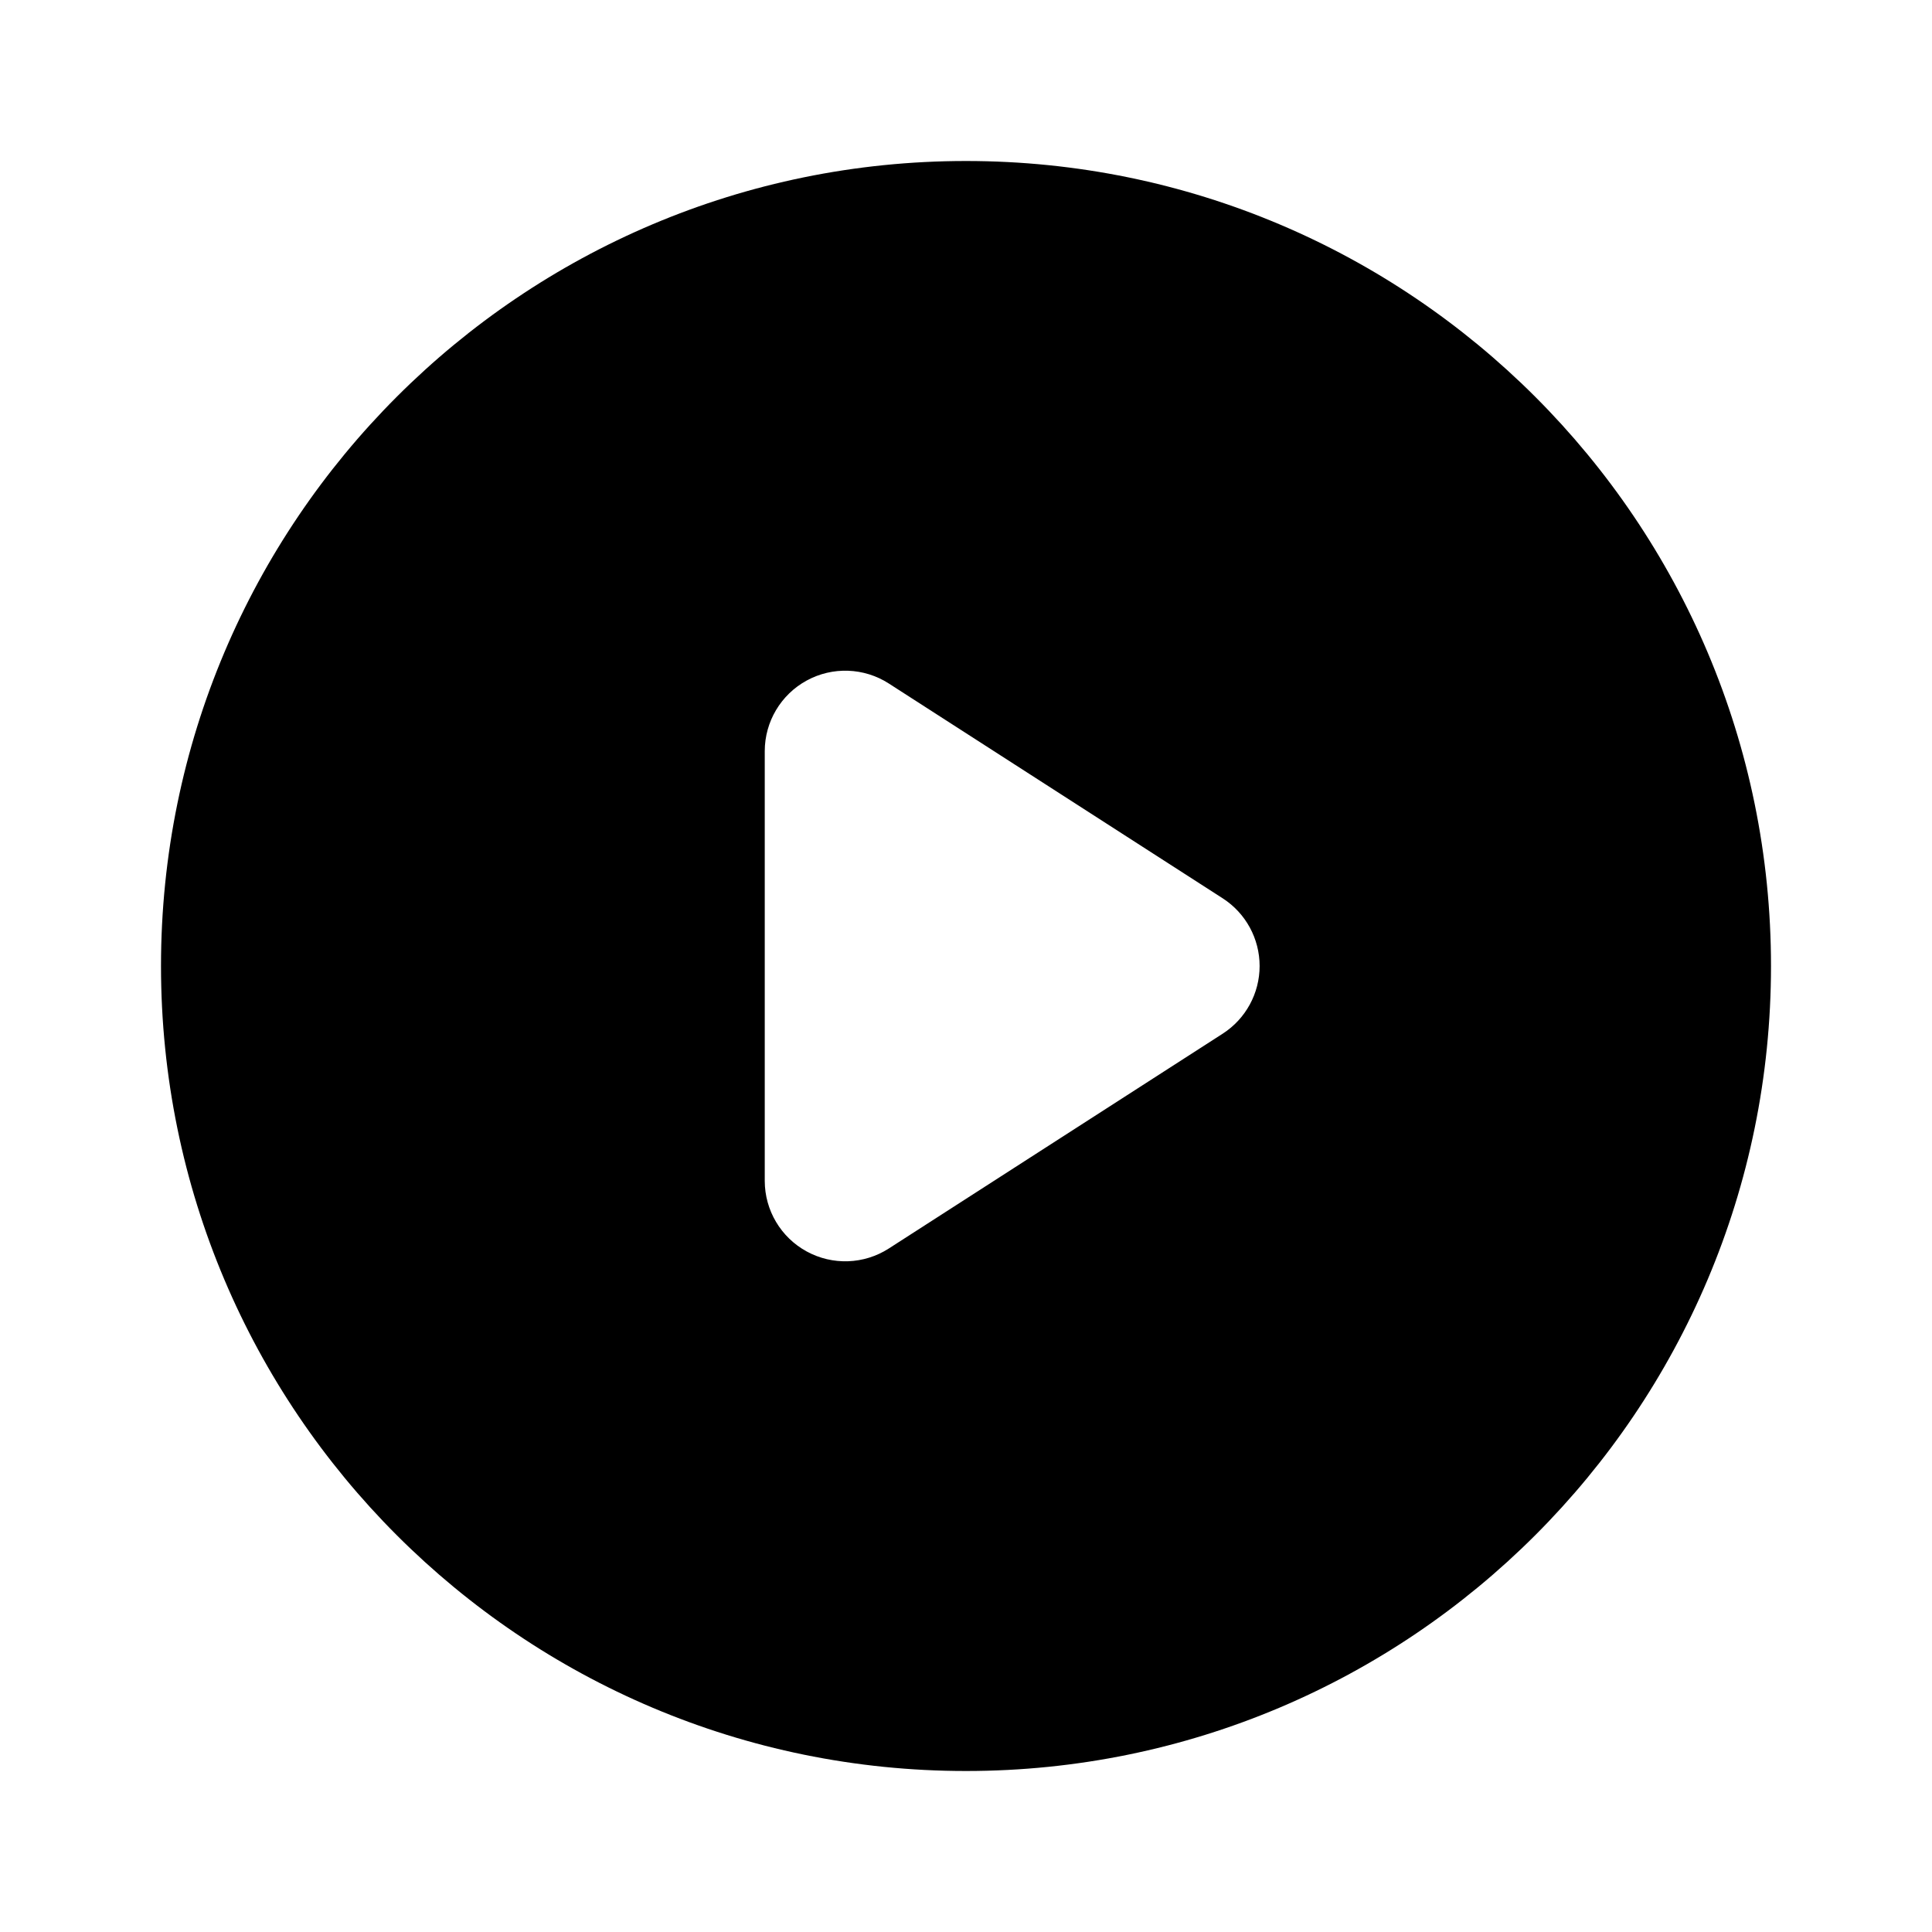
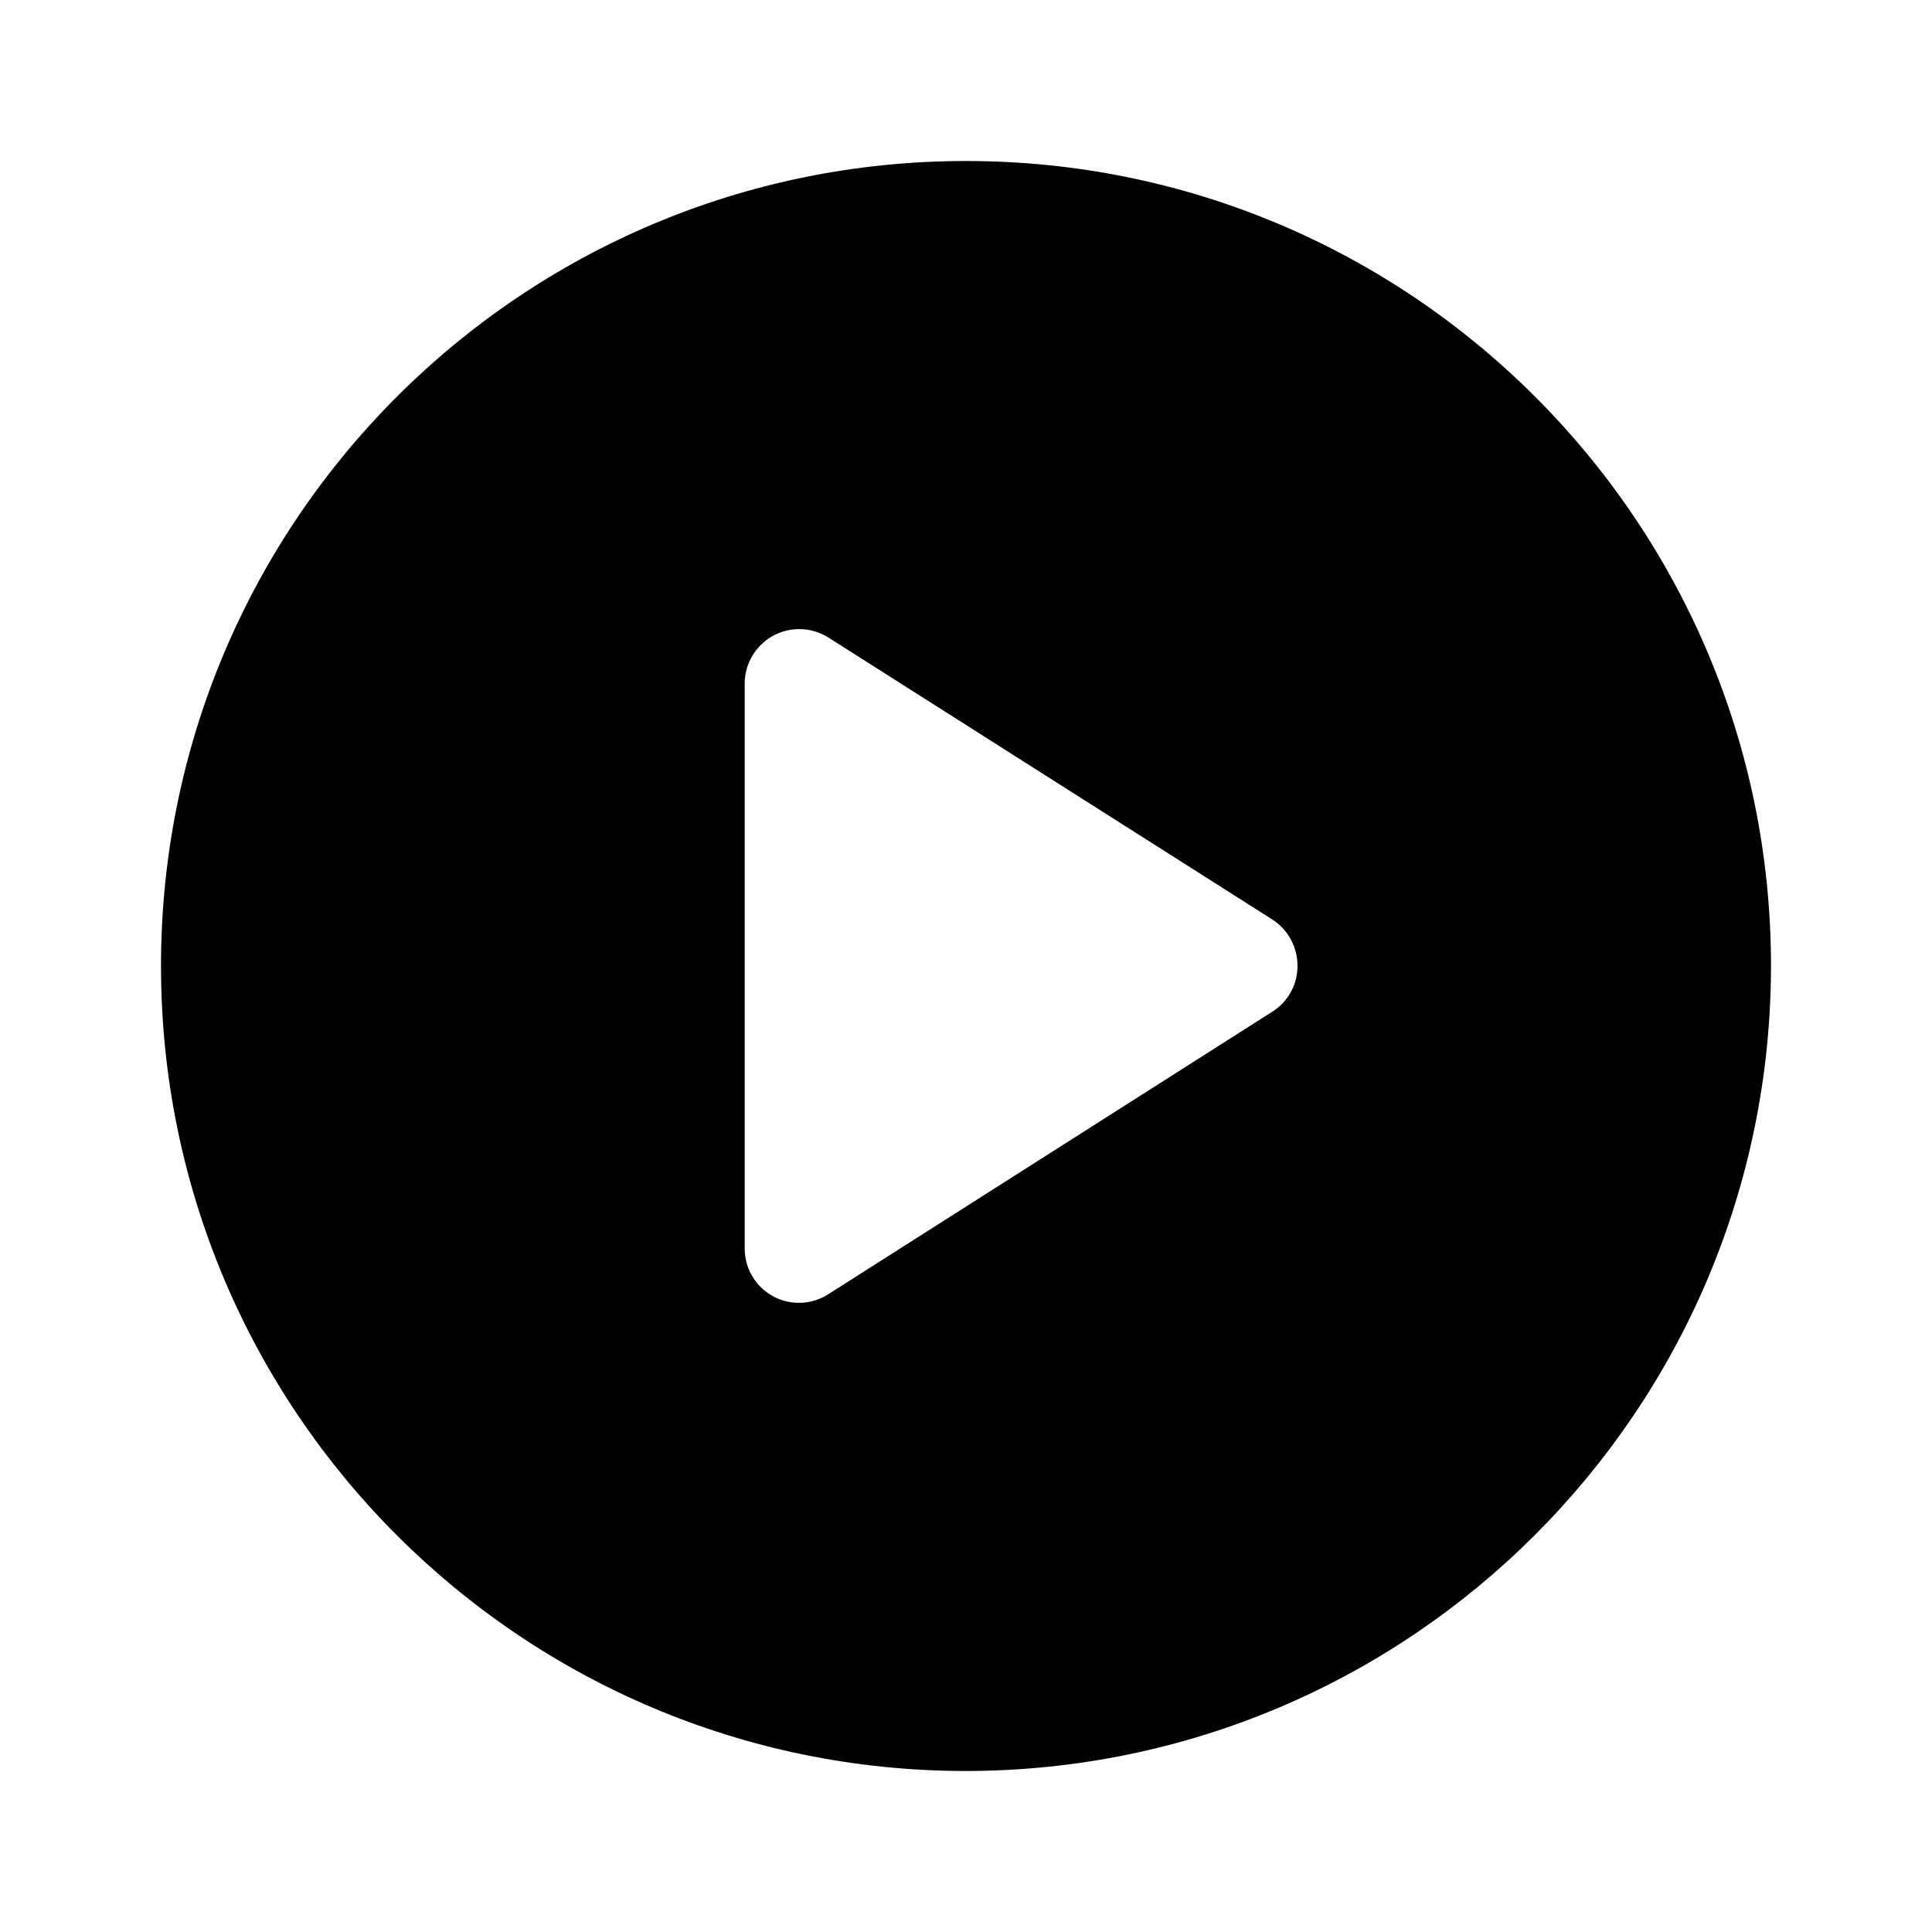
<svg xmlns="http://www.w3.org/2000/svg" id="icon-play-circle-filled" width="24" height="24" viewBox="0 0 24 24">
  <g id="Gruppe_1665" data-name="Gruppe 1665">
    <rect id="Rechteck_716" data-name="Rechteck 716" width="24" height="24" fill="none" />
  </g>
-   <g id="Gruppe_1666" data-name="Gruppe 1666">
-     <path id="Pfad_374" data-name="Pfad 374" d="M12,2A10,10,0,1,0,22,12,10,10,0,0,0,12,2ZM9.5,14.67V9.33a1,1,0,0,1,1.54-.84l4.15,2.67a1,1,0,0,1,0,1.68l-4.15,2.67A1,1,0,0,1,9.5,14.67Z" />
-   </g>
+   <path id="Differenzmenge_7" data-name="Differenzmenge 7" d="M10,20A10,10,0,1,1,20,10,10.011,10.011,0,0,1,10,20ZM7.927,5.815a.678.678,0,0,0-.676.678v7.013a.674.674,0,0,0,1.042.569l5.51-3.506A.669.669,0,0,0,14.118,10a.681.681,0,0,0-.315-.579l-5.51-3.5A.678.678,0,0,0,7.927,5.815Z" transform="translate(2 2)" />
</svg>
